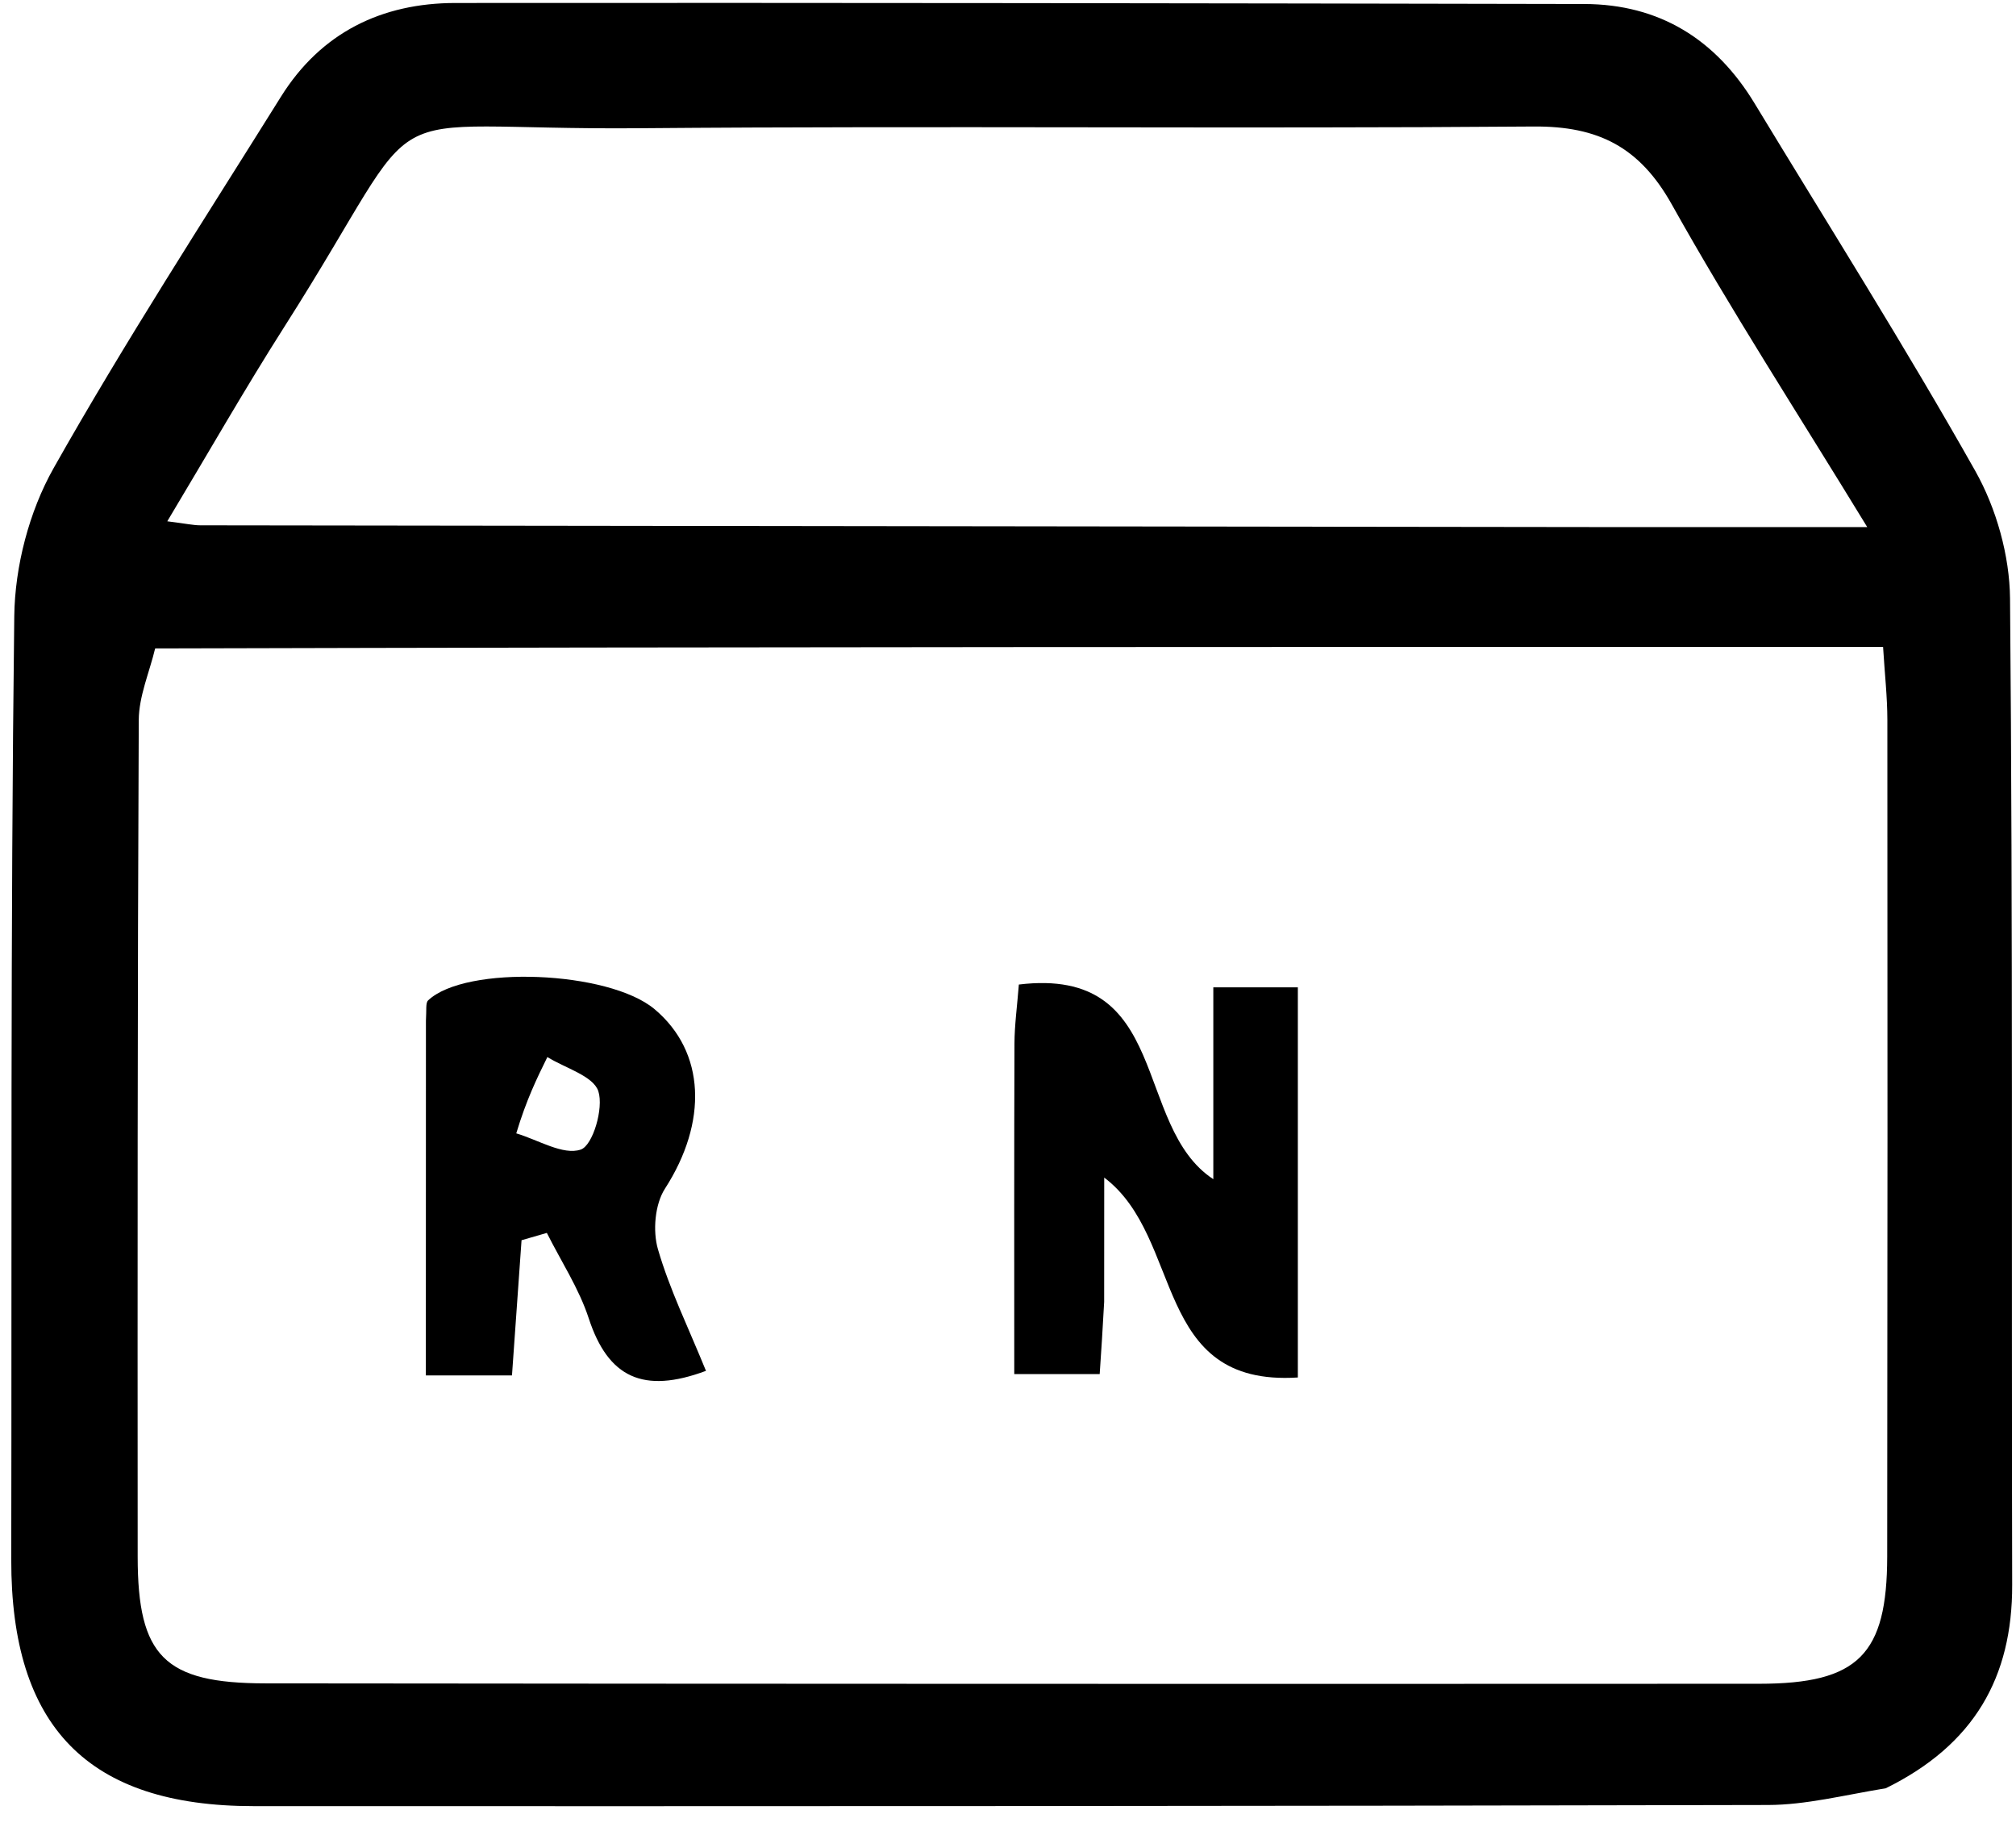
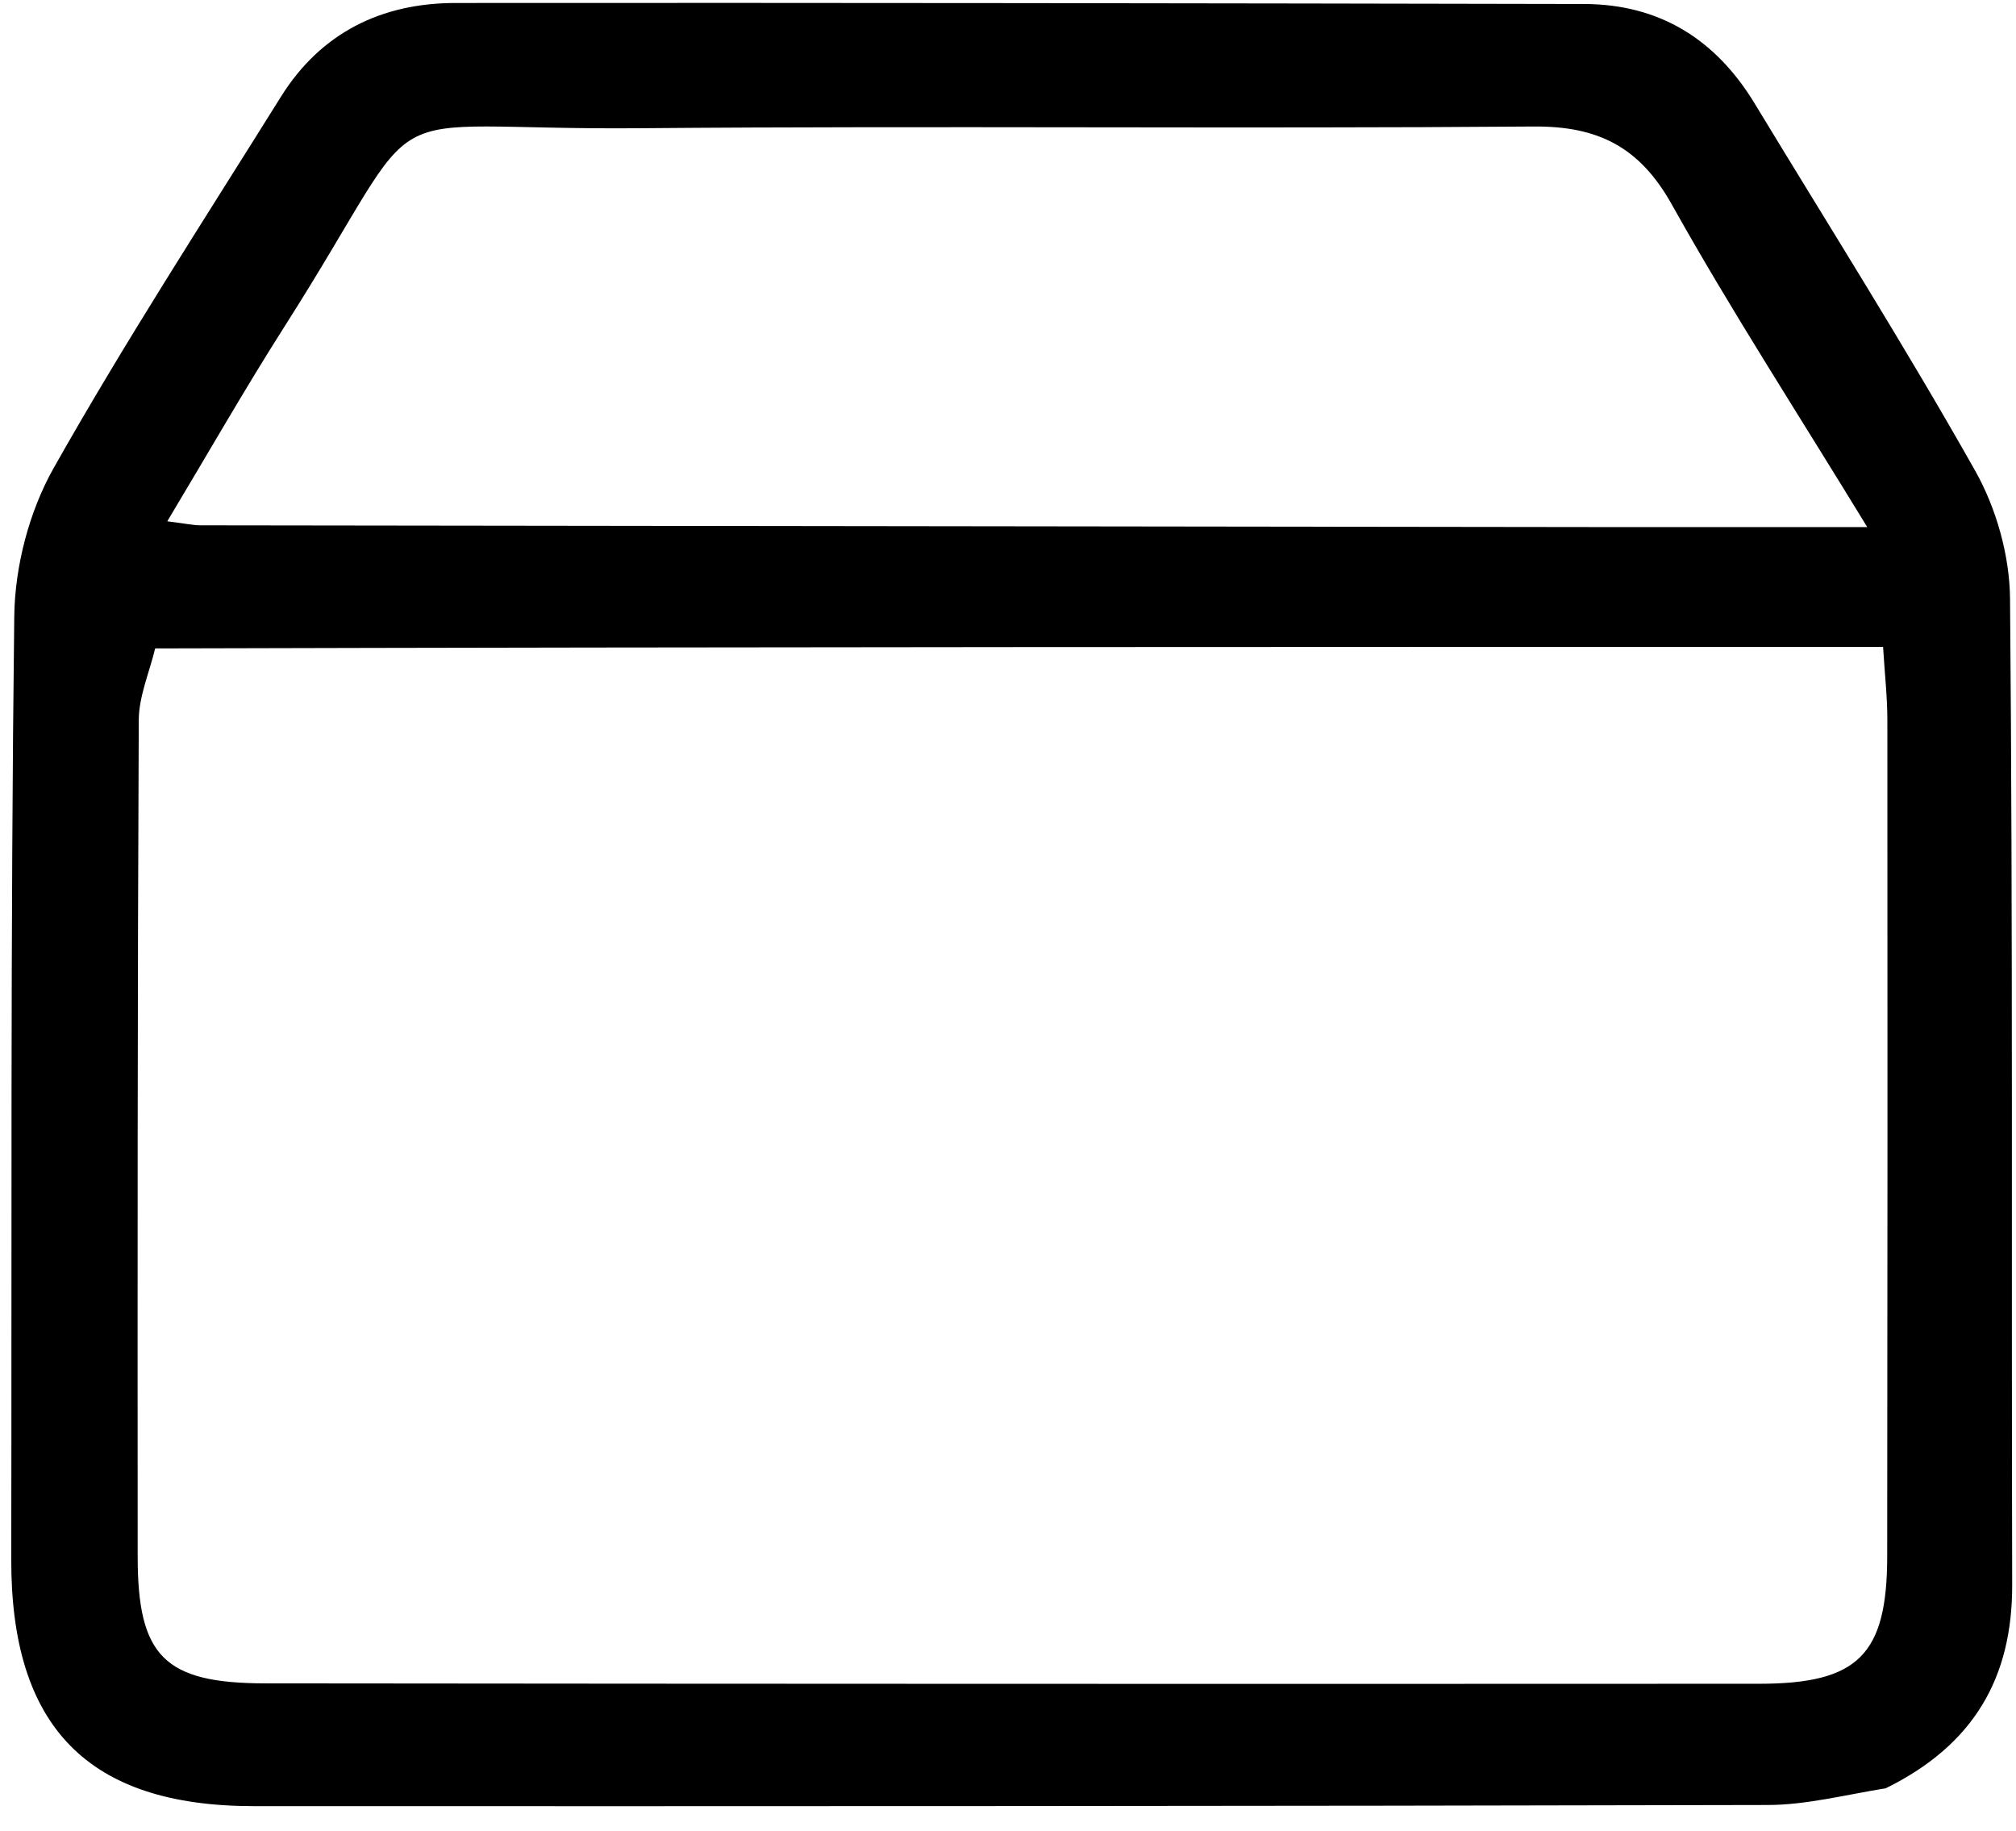
<svg xmlns="http://www.w3.org/2000/svg" viewBox="1467 375 141 128">
  <path fill="#000" opacity="1" stroke="none" d=" M1598.894,500.039   C1595.908,500.533 1593.289,501.203 1590.668,501.209   C1555.359,501.293 1520.05,501.301 1484.742,501.29   C1473.143,501.287 1467.765,495.743 1467.787,484.038   C1467.829,462.054 1467.729,440.068 1467.998,418.087   C1468.04,414.605 1469.038,410.768 1470.744,407.744   C1475.731,398.904 1481.271,390.375 1486.651,381.76   C1489.448,377.283 1493.69,375.213 1498.852,375.209   C1525.167,375.188 1551.482,375.228 1577.797,375.28   C1583.074,375.291 1587.006,377.758 1589.719,382.232   C1594.9,390.775 1600.244,399.226 1605.149,407.924   C1606.628,410.547 1607.556,413.857 1607.583,416.862   C1607.787,439.845 1607.673,462.83 1607.733,485.814   C1607.75,492.293 1605.065,497.002 1598.894,500.039  M1477.851,420.34   C1477.452,422.011 1476.713,423.68 1476.705,425.352   C1476.614,444.85 1476.618,464.349 1476.629,483.847   C1476.633,490.817 1478.495,492.698 1485.553,492.705   C1520.383,492.741 1555.213,492.749 1590.043,492.733   C1596.973,492.73 1598.983,490.696 1598.992,483.824   C1599.016,464.326 1599.017,444.828 1599.003,425.33   C1599.002,423.74 1598.821,422.149 1598.703,420.232   C1558.405,420.232 1518.601,420.232 1477.851,420.34  M1578.499,411.854   C1584.578,411.854 1590.657,411.854 1597.595,411.854   C1592.645,403.749 1588.045,396.663 1583.931,389.305   C1581.68,385.279 1578.781,383.81 1574.258,383.846   C1553.428,384.011 1532.594,383.79 1511.764,383.966   C1491.963,384.133 1497.586,381.058 1486.901,397.829   C1484.114,402.203 1481.543,406.713 1478.7,411.45   C1480.031,411.617 1480.519,411.73 1481.007,411.731   C1513.171,411.777 1545.335,411.814 1578.499,411.854  z" />
-   <path fill="#000" opacity="1" stroke="none" d=" M1544.226,466.031   C1544.123,467.957 1544.025,469.41 1543.913,471.078   C1541.889,471.078 1540.173,471.078 1537.938,471.078   C1537.938,463.172 1537.925,455.568 1537.952,447.965   C1537.957,446.673 1538.139,445.381 1538.259,443.841   C1548.965,442.546 1546.183,453.726 1551.86,457.452   C1551.86,453.041 1551.86,448.715 1551.86,444.038   C1554.144,444.038 1555.834,444.038 1557.772,444.038   C1557.772,453.144 1557.772,462.029 1557.772,471.317   C1547.548,471.973 1549.832,461.56 1544.23,457.34   C1544.23,460.32 1544.23,462.939 1544.226,466.031  z" />
-   <path fill="#000" opacity="1" stroke="none" d=" M1496.79,446.377   C1496.839,445.586 1496.758,445.126 1496.944,444.949   C1499.565,442.466 1509.567,442.873 1512.775,445.559   C1516.352,448.554 1516.505,453.466 1513.507,458.115   C1512.804,459.205 1512.645,461.063 1513.015,462.342   C1513.831,465.156 1515.144,467.825 1516.376,470.853   C1511.989,472.489 1509.531,471.323 1508.175,467.177   C1507.493,465.091 1506.241,463.192 1505.247,461.208   C1504.657,461.379 1504.067,461.55 1503.477,461.72   C1503.263,464.749 1503.048,467.777 1502.808,471.172   C1500.969,471.172 1499.249,471.172 1496.784,471.172   C1496.784,462.975 1496.784,454.907 1496.79,446.377  M1503.108,454.248   C1504.637,454.7 1506.385,455.8 1507.618,455.381   C1508.463,455.095 1509.234,452.484 1508.848,451.302   C1508.498,450.231 1506.535,449.688 1505.283,448.912   C1504.55,450.402 1503.817,451.892 1503.108,454.248  z" />
</svg>
